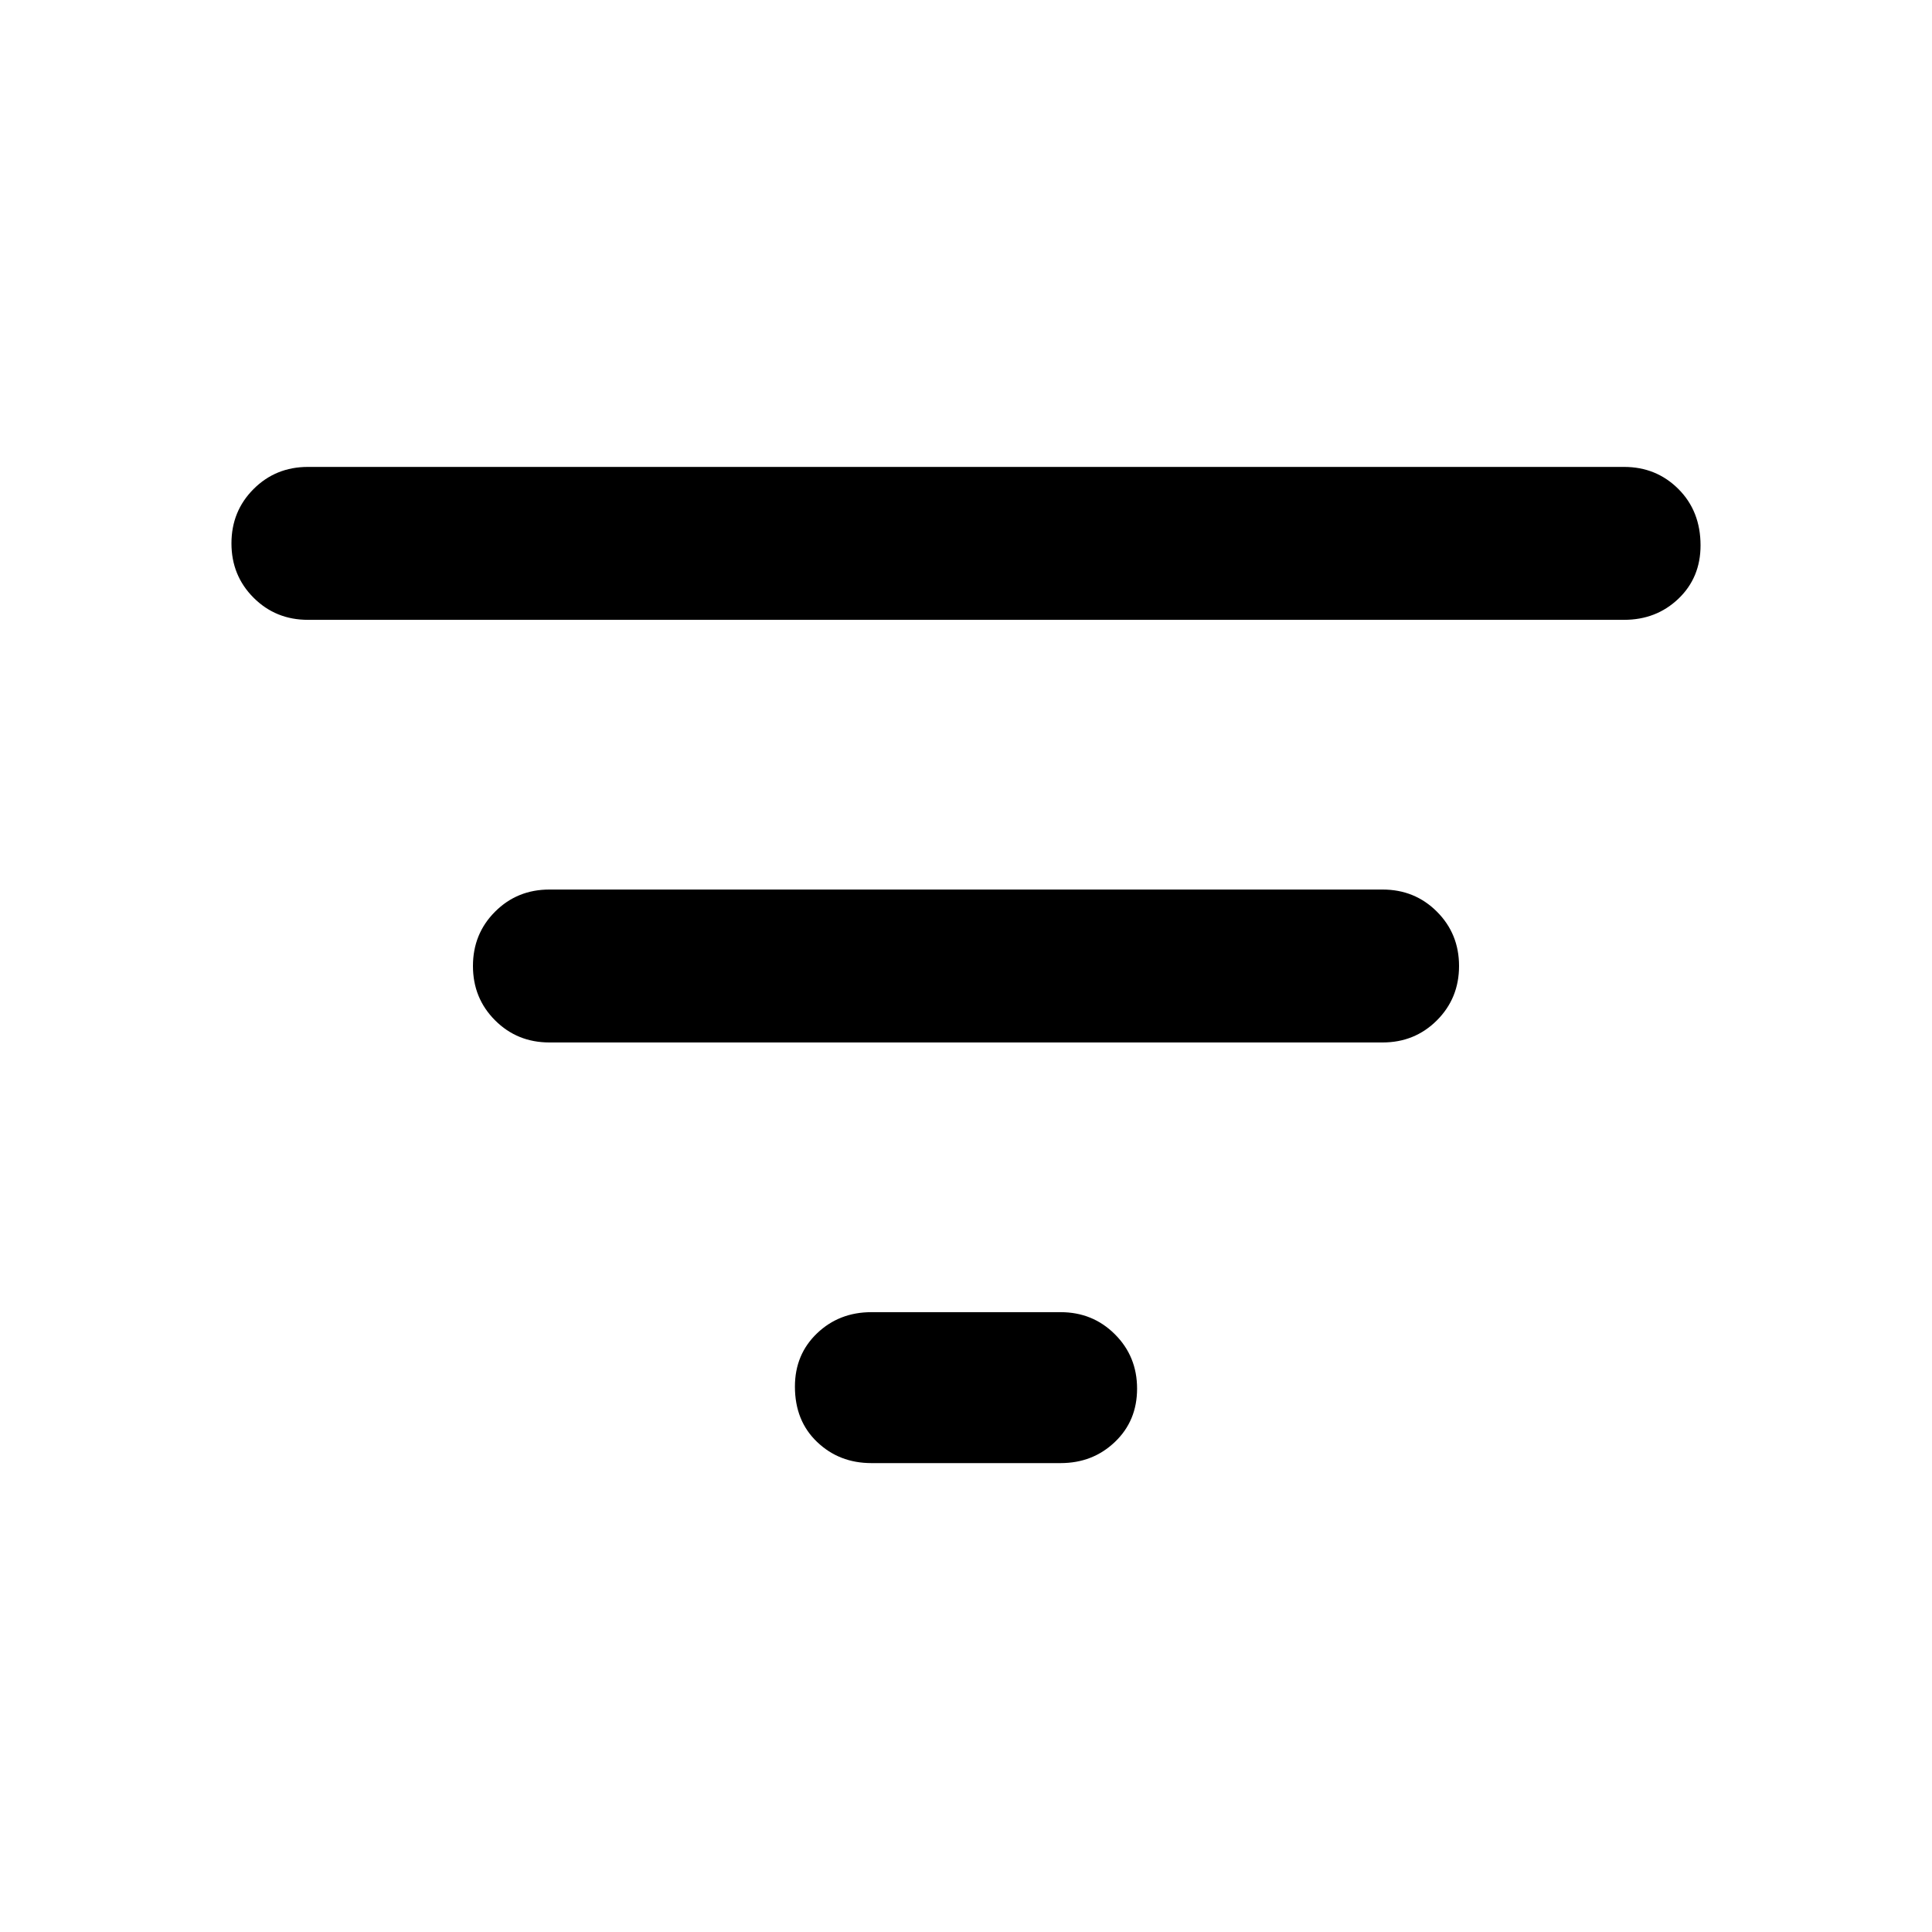
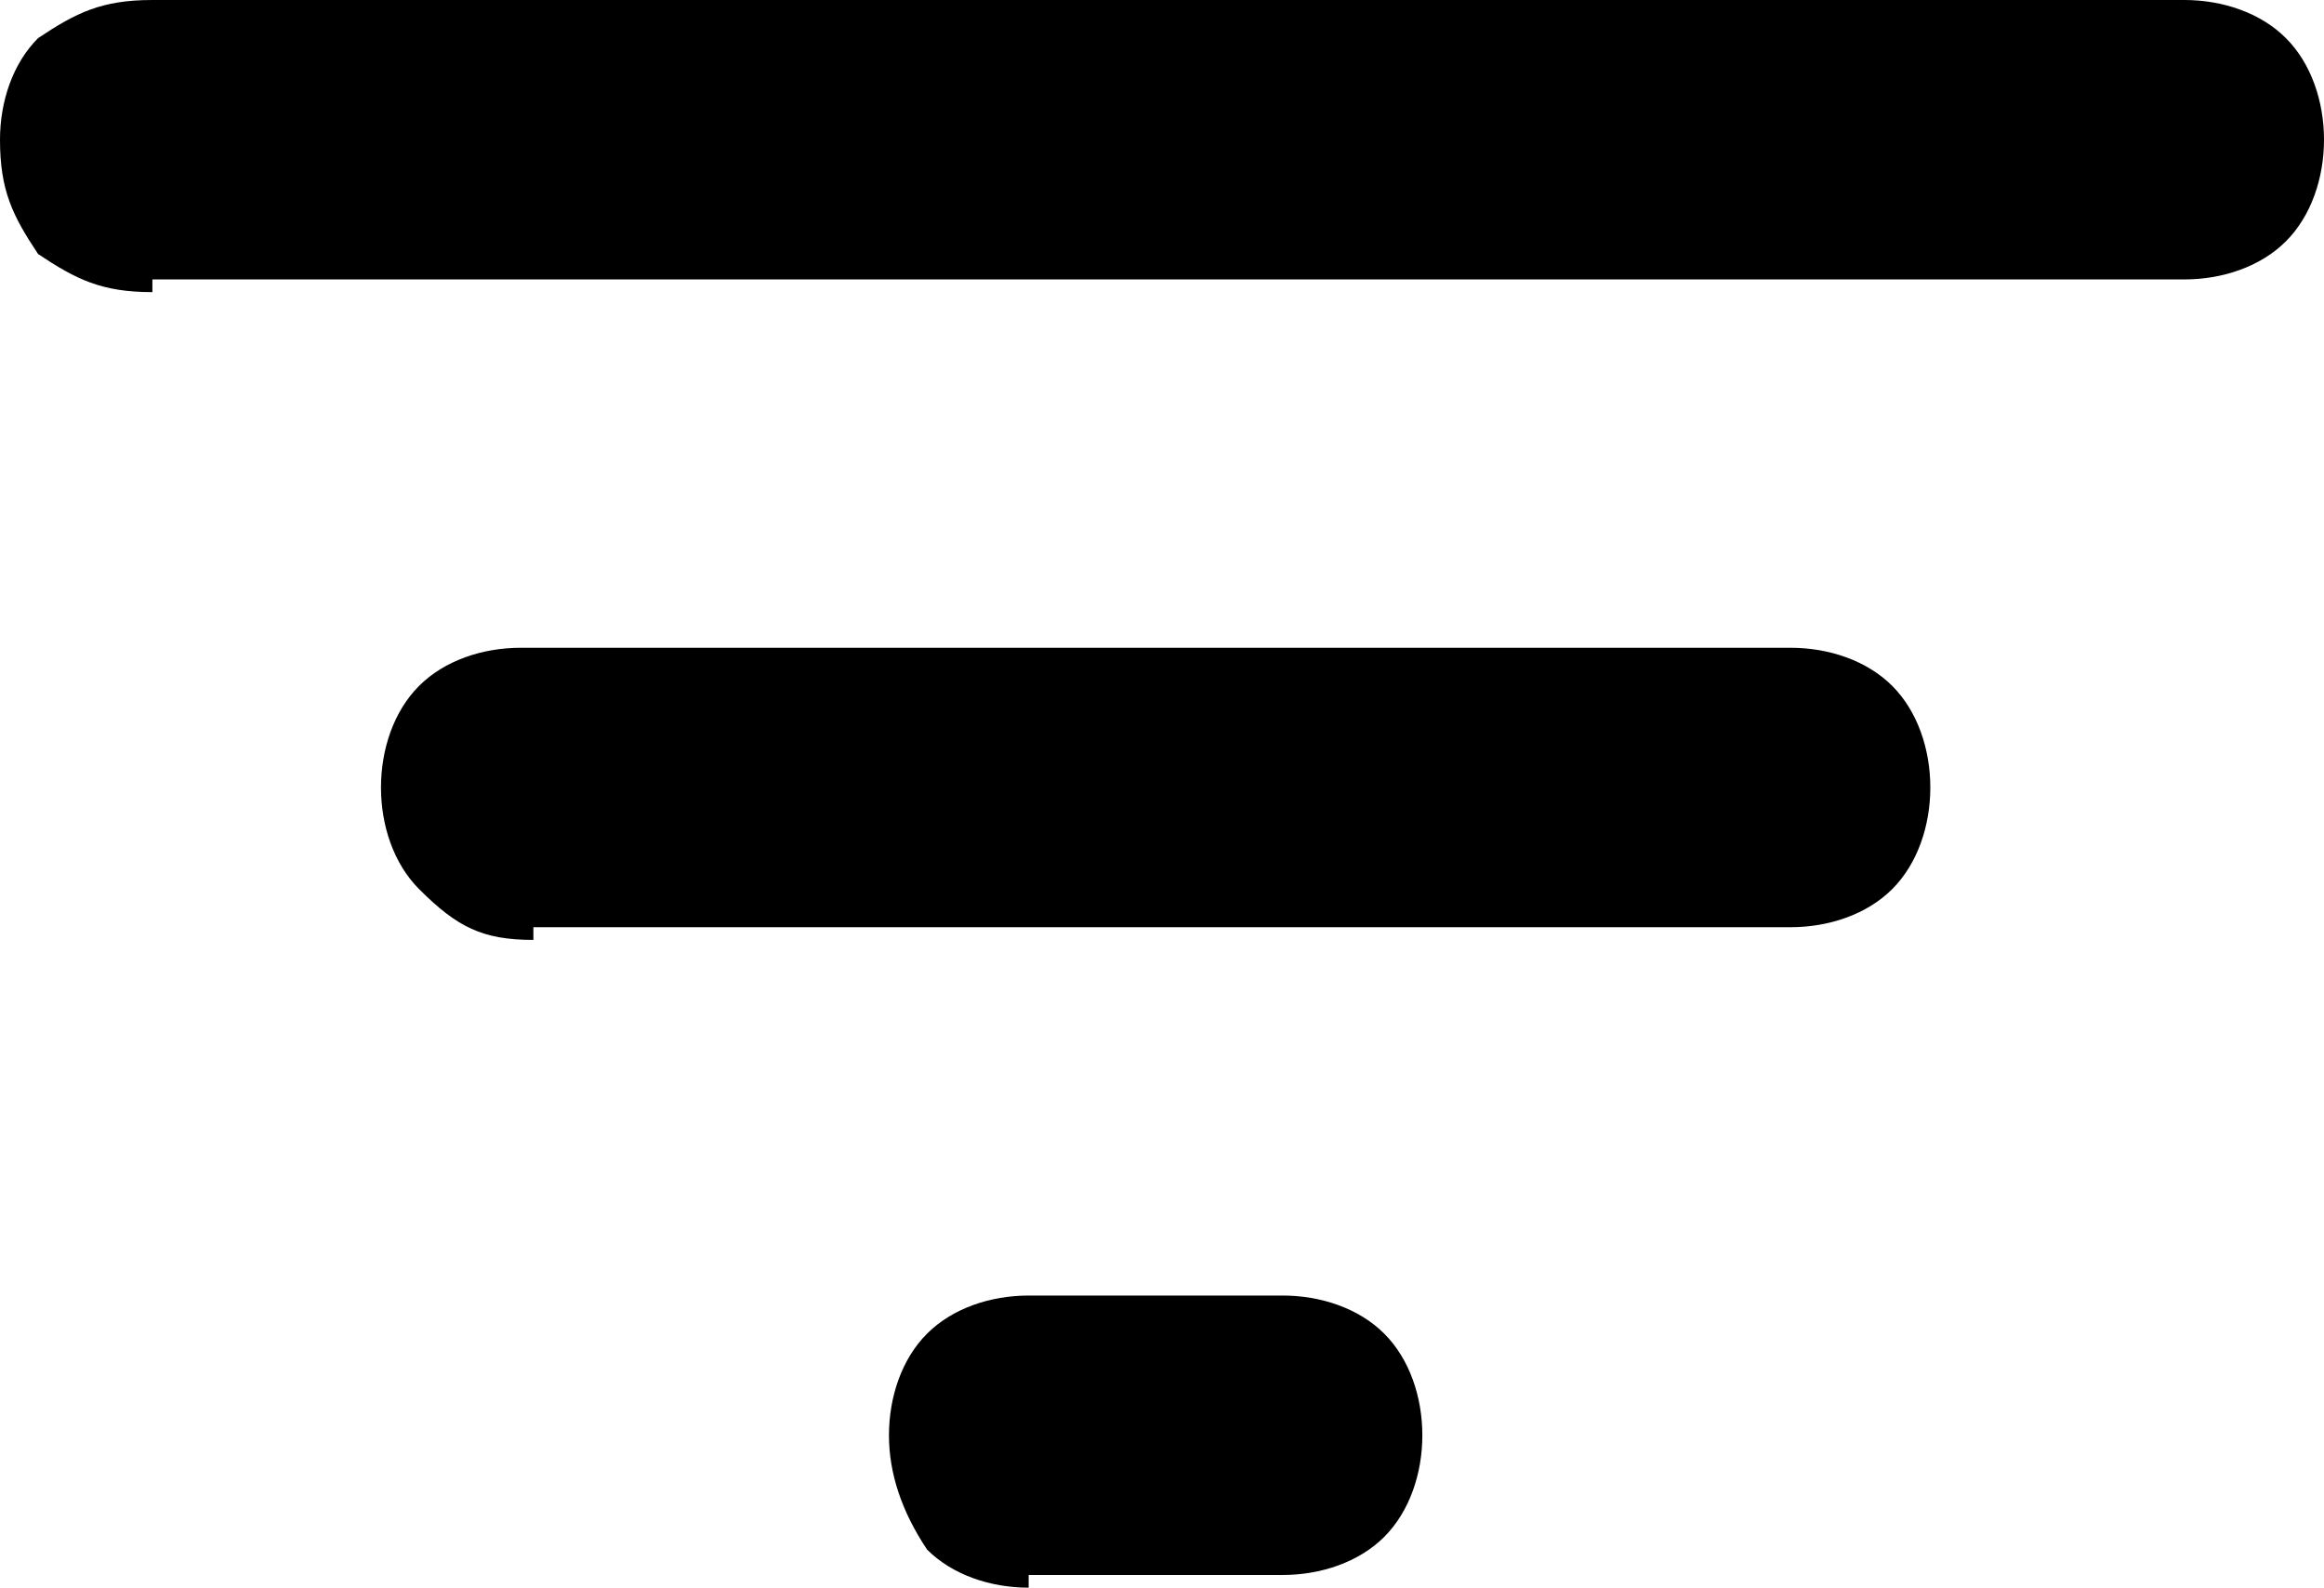
- <svg xmlns="http://www.w3.org/2000/svg" height="40" width="40">
-   <path d="M18.042 30.292q-.667 0-1.125-.438-.459-.437-.459-1.146 0-.666.459-1.104.458-.437 1.125-.437h3.916q.667 0 1.125.458.459.458.459 1.125t-.459 1.104q-.458.438-1.125.438ZM6.375 12.833q-.667 0-1.125-.458-.458-.458-.458-1.125t.458-1.125q.458-.458 1.125-.458h27.25q.667 0 1.125.458.458.458.458 1.167 0 .666-.458 1.104-.458.437-1.125.437Zm5 8.75q-.667 0-1.125-.458-.458-.458-.458-1.125t.458-1.125q.458-.458 1.125-.458h17.25q.667 0 1.125.458.458.458.458 1.125t-.458 1.125q-.458.458-1.125.458Z" />
+ <svg xmlns="http://www.w3.org/2000/svg" version="1.1" id="Layer_1" x="0px" y="0px" viewBox="0 0 18.3 12.5" style="enable-background:new 0 0 18.3 12.5;" xml:space="preserve">
+   <path d="M8.1,12.5c-0.3,0-0.6-0.1-0.8-0.3C7.1,11.9,7,11.6,7,11.3c0-0.3,0.1-0.6,0.3-0.8c0.2-0.2,0.5-0.3,0.8-0.3h2  c0.3,0,0.6,0.1,0.8,0.3c0.2,0.2,0.3,0.5,0.3,0.8c0,0.3-0.1,0.6-0.3,0.8c-0.2,0.2-0.5,0.3-0.8,0.3H8.1z M1.2,2.3  C0.8,2.3,0.6,2.2,0.3,2C0.1,1.7,0,1.5,0,1.1c0-0.3,0.1-0.6,0.3-0.8C0.6,0.1,0.8,0,1.2,0h16c0.3,0,0.6,0.1,0.8,0.3  c0.2,0.2,0.3,0.5,0.3,0.8c0,0.3-0.1,0.6-0.3,0.8c-0.2,0.2-0.5,0.3-0.8,0.3H1.2z M4.2,7.4C3.8,7.4,3.6,7.3,3.3,7C3.1,6.8,3,6.5,3,6.2  c0-0.3,0.1-0.6,0.3-0.8c0.2-0.2,0.5-0.3,0.8-0.3h10c0.3,0,0.6,0.1,0.8,0.3c0.2,0.2,0.3,0.5,0.3,0.8c0,0.3-0.1,0.6-0.3,0.8  c-0.2,0.2-0.5,0.3-0.8,0.3H4.2z" />
</svg>
